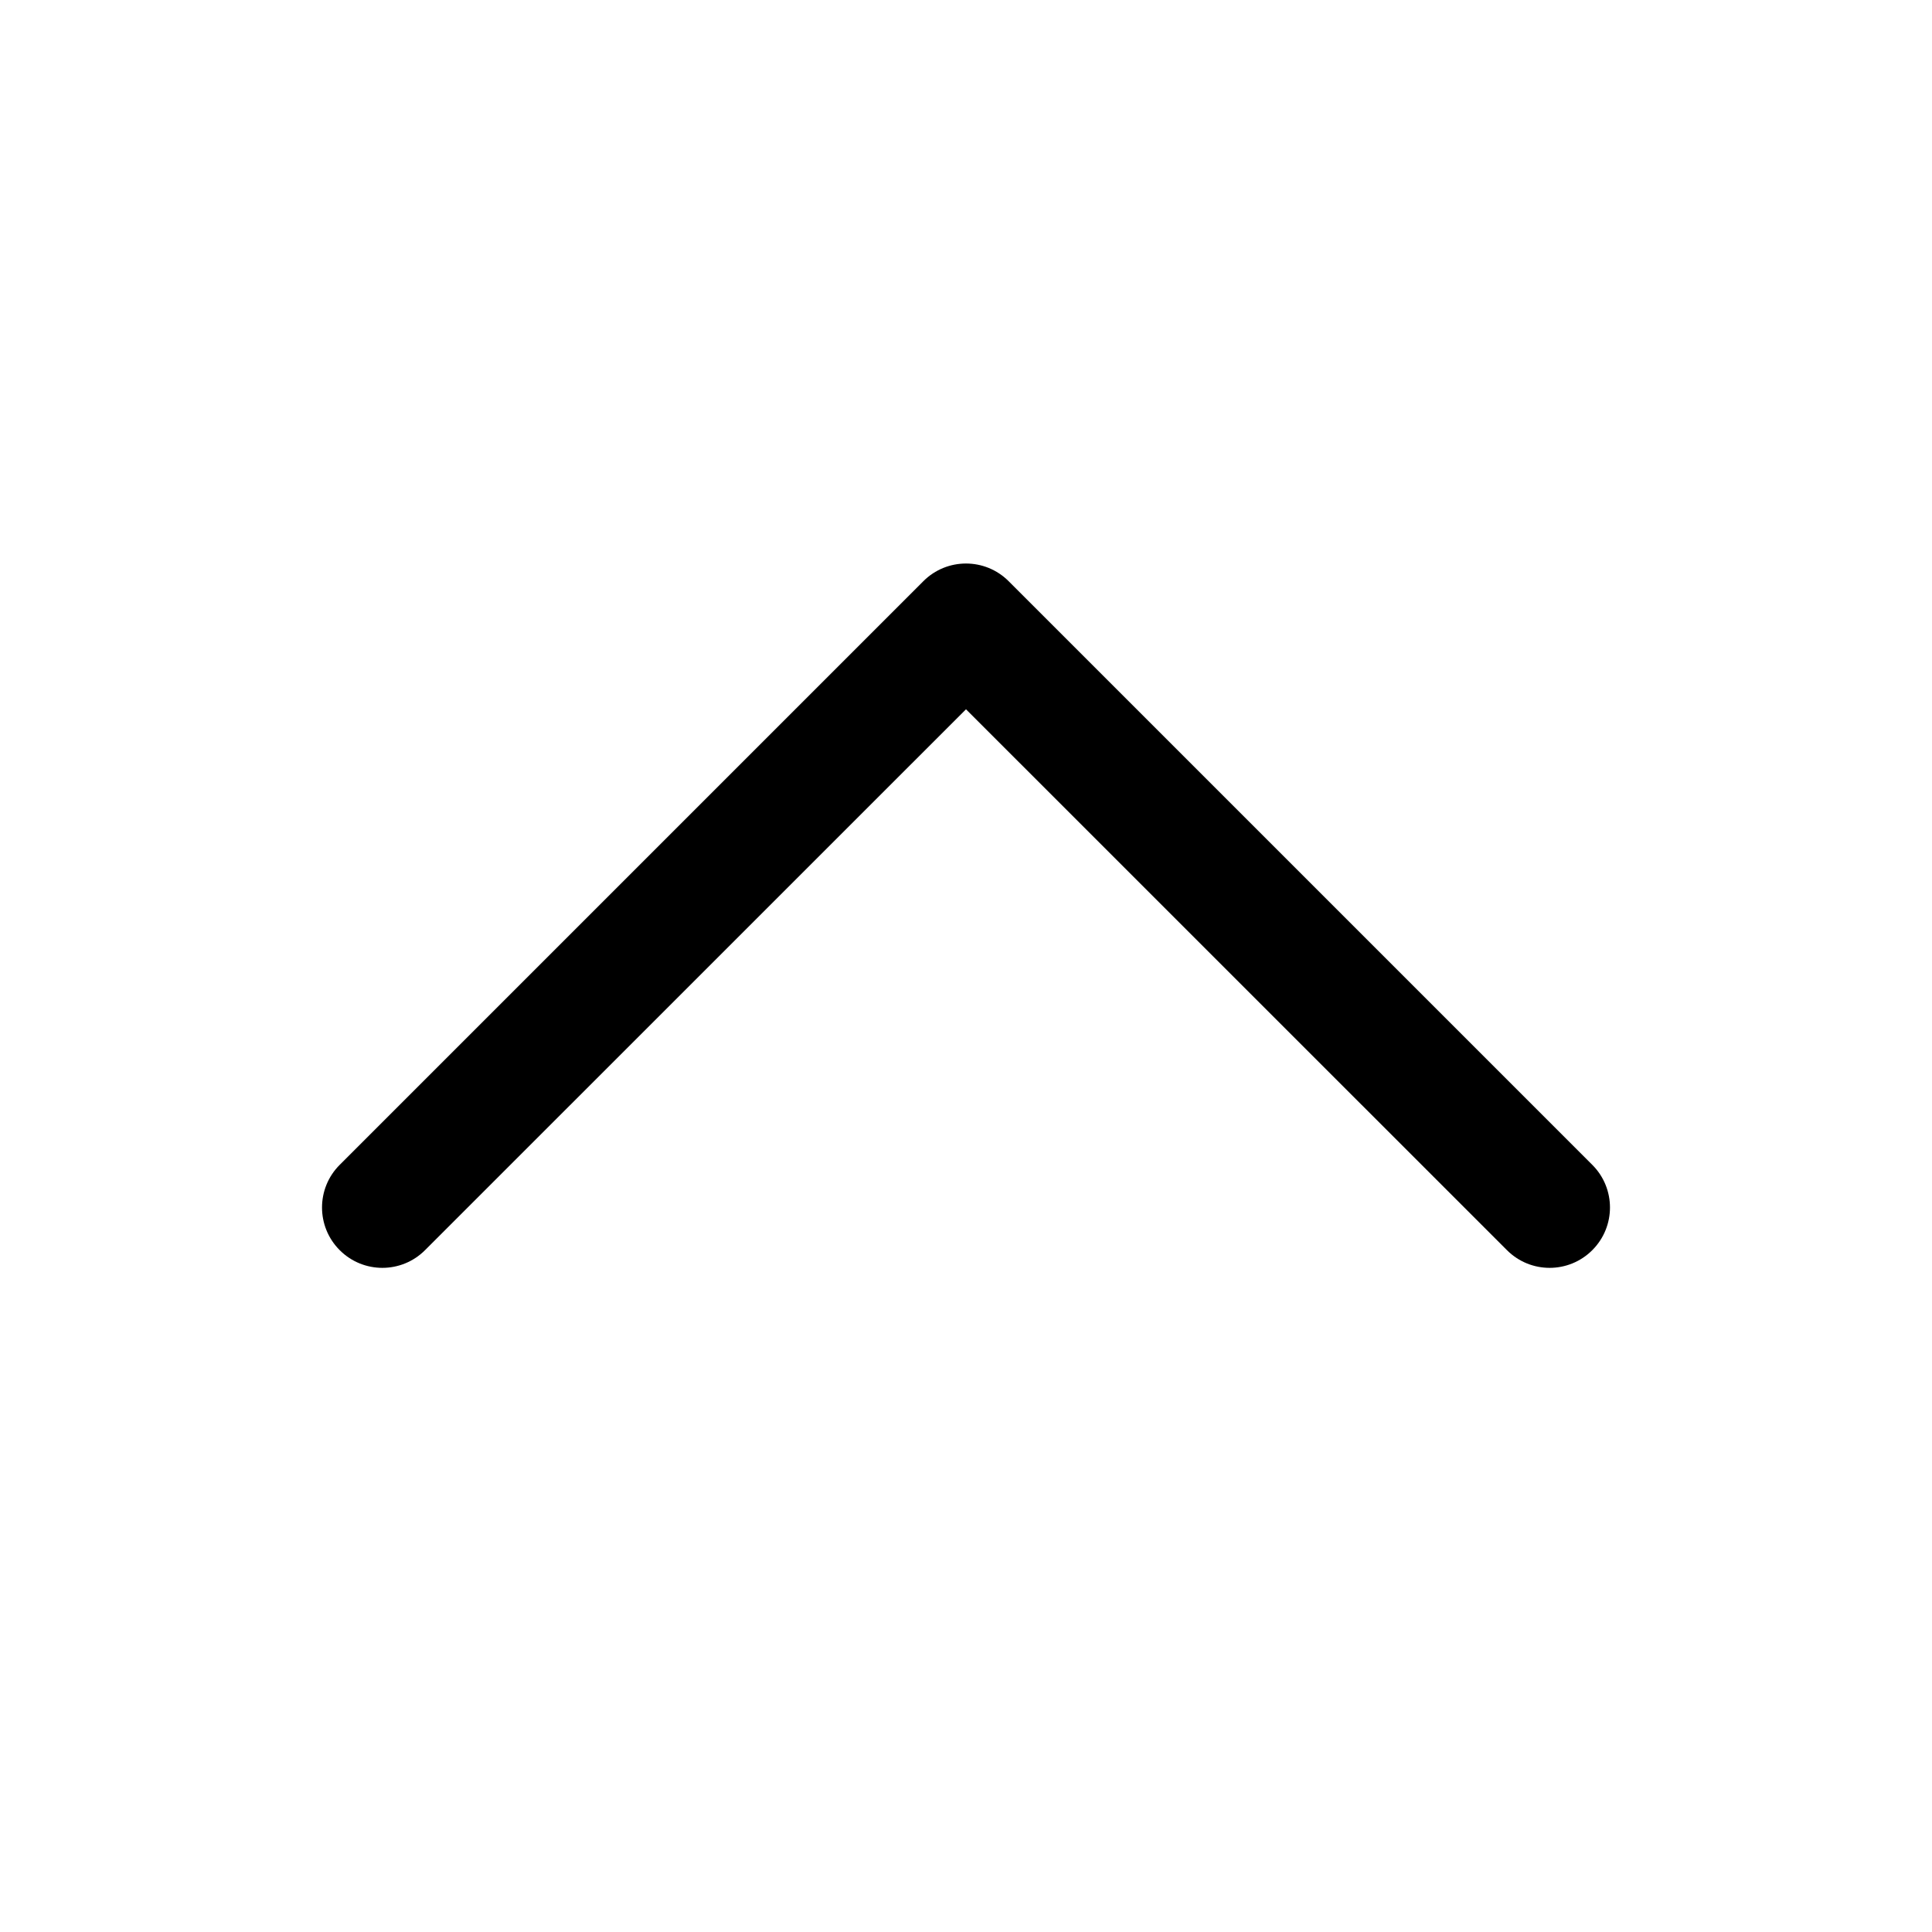
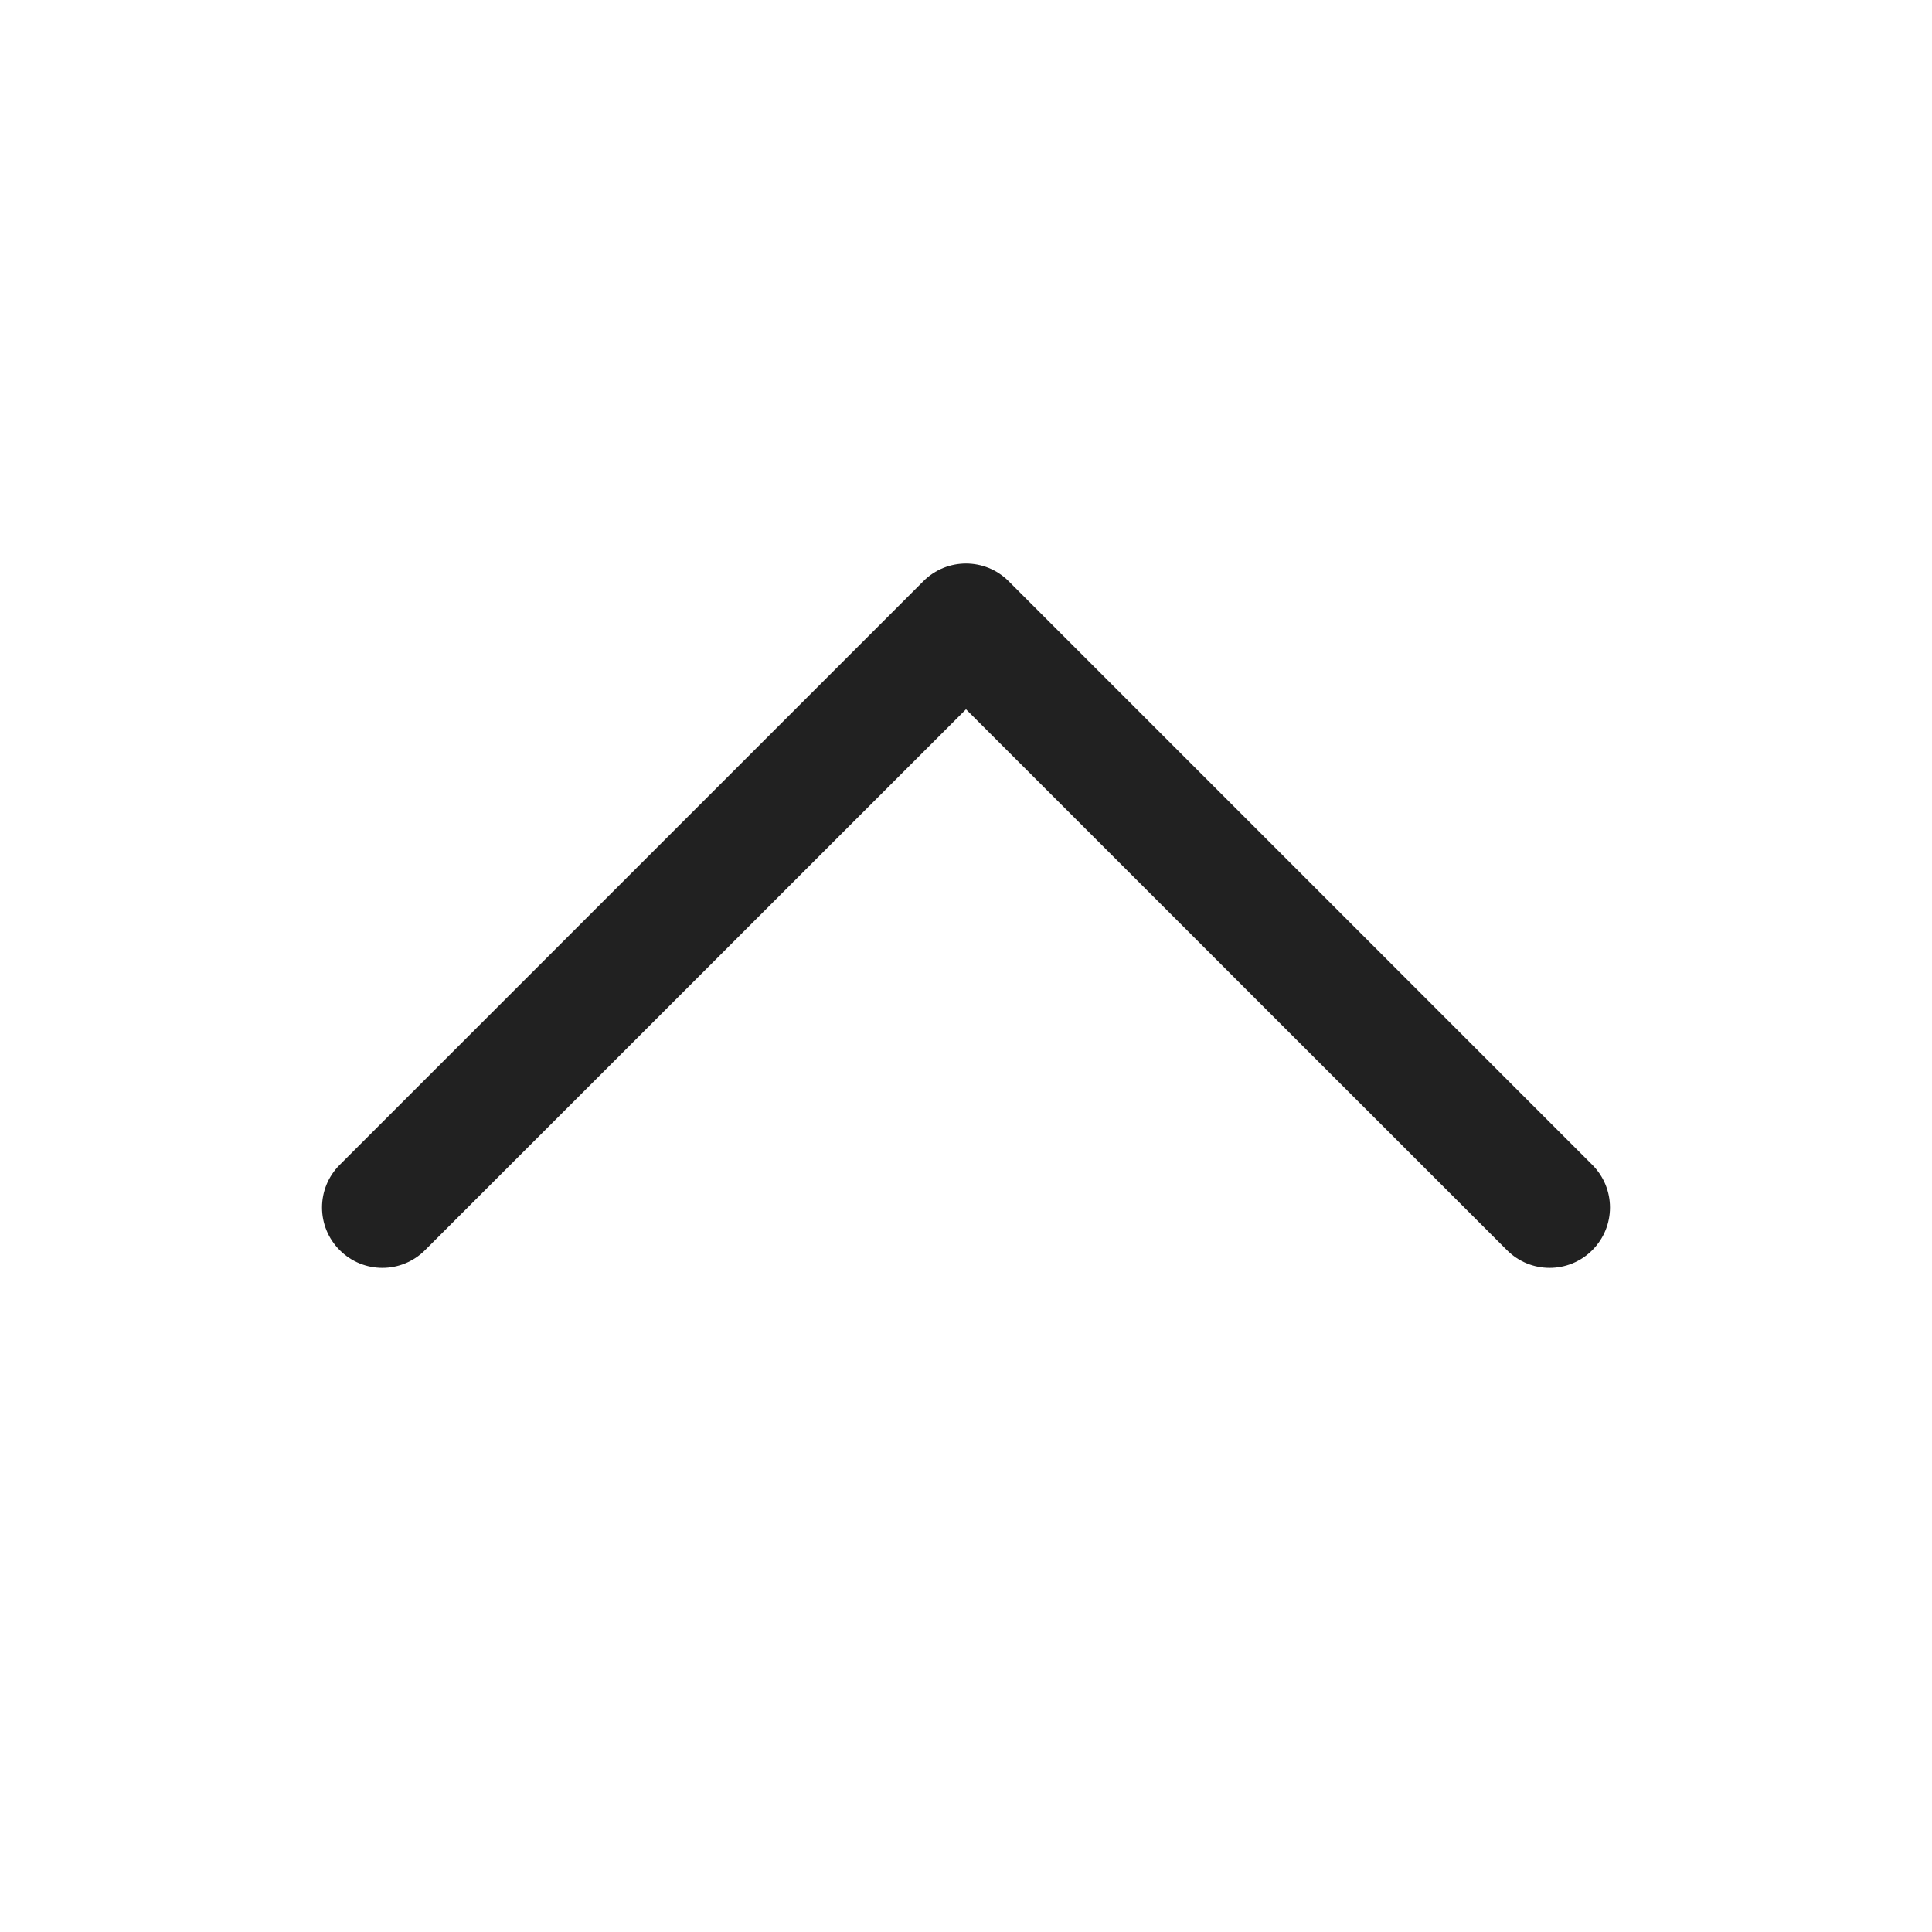
<svg xmlns="http://www.w3.org/2000/svg" width="24" height="24" viewBox="0 0 24 24" fill="none">
-   <path d="M4.22 15.53C4.513 15.823 4.987 15.823 5.28 15.53L12 8.811L18.72 15.53C19.013 15.823 19.487 15.823 19.78 15.53C20.073 15.237 20.073 14.763 19.78 14.47L12.53 7.22C12.237 6.927 11.763 6.927 11.47 7.22L4.22 14.47C3.927 14.763 3.927 15.237 4.22 15.53Z" fill="currentColor" />
+   <path d="M4.22 15.53C4.513 15.823 4.987 15.823 5.28 15.53L12 8.811L18.72 15.53C19.013 15.823 19.487 15.823 19.78 15.53C20.073 15.237 20.073 14.763 19.78 14.47L12.53 7.22C12.237 6.927 11.763 6.927 11.47 7.22L4.22 14.47C3.927 14.763 3.927 15.237 4.22 15.53Z" fill="#212121" />
</svg>
